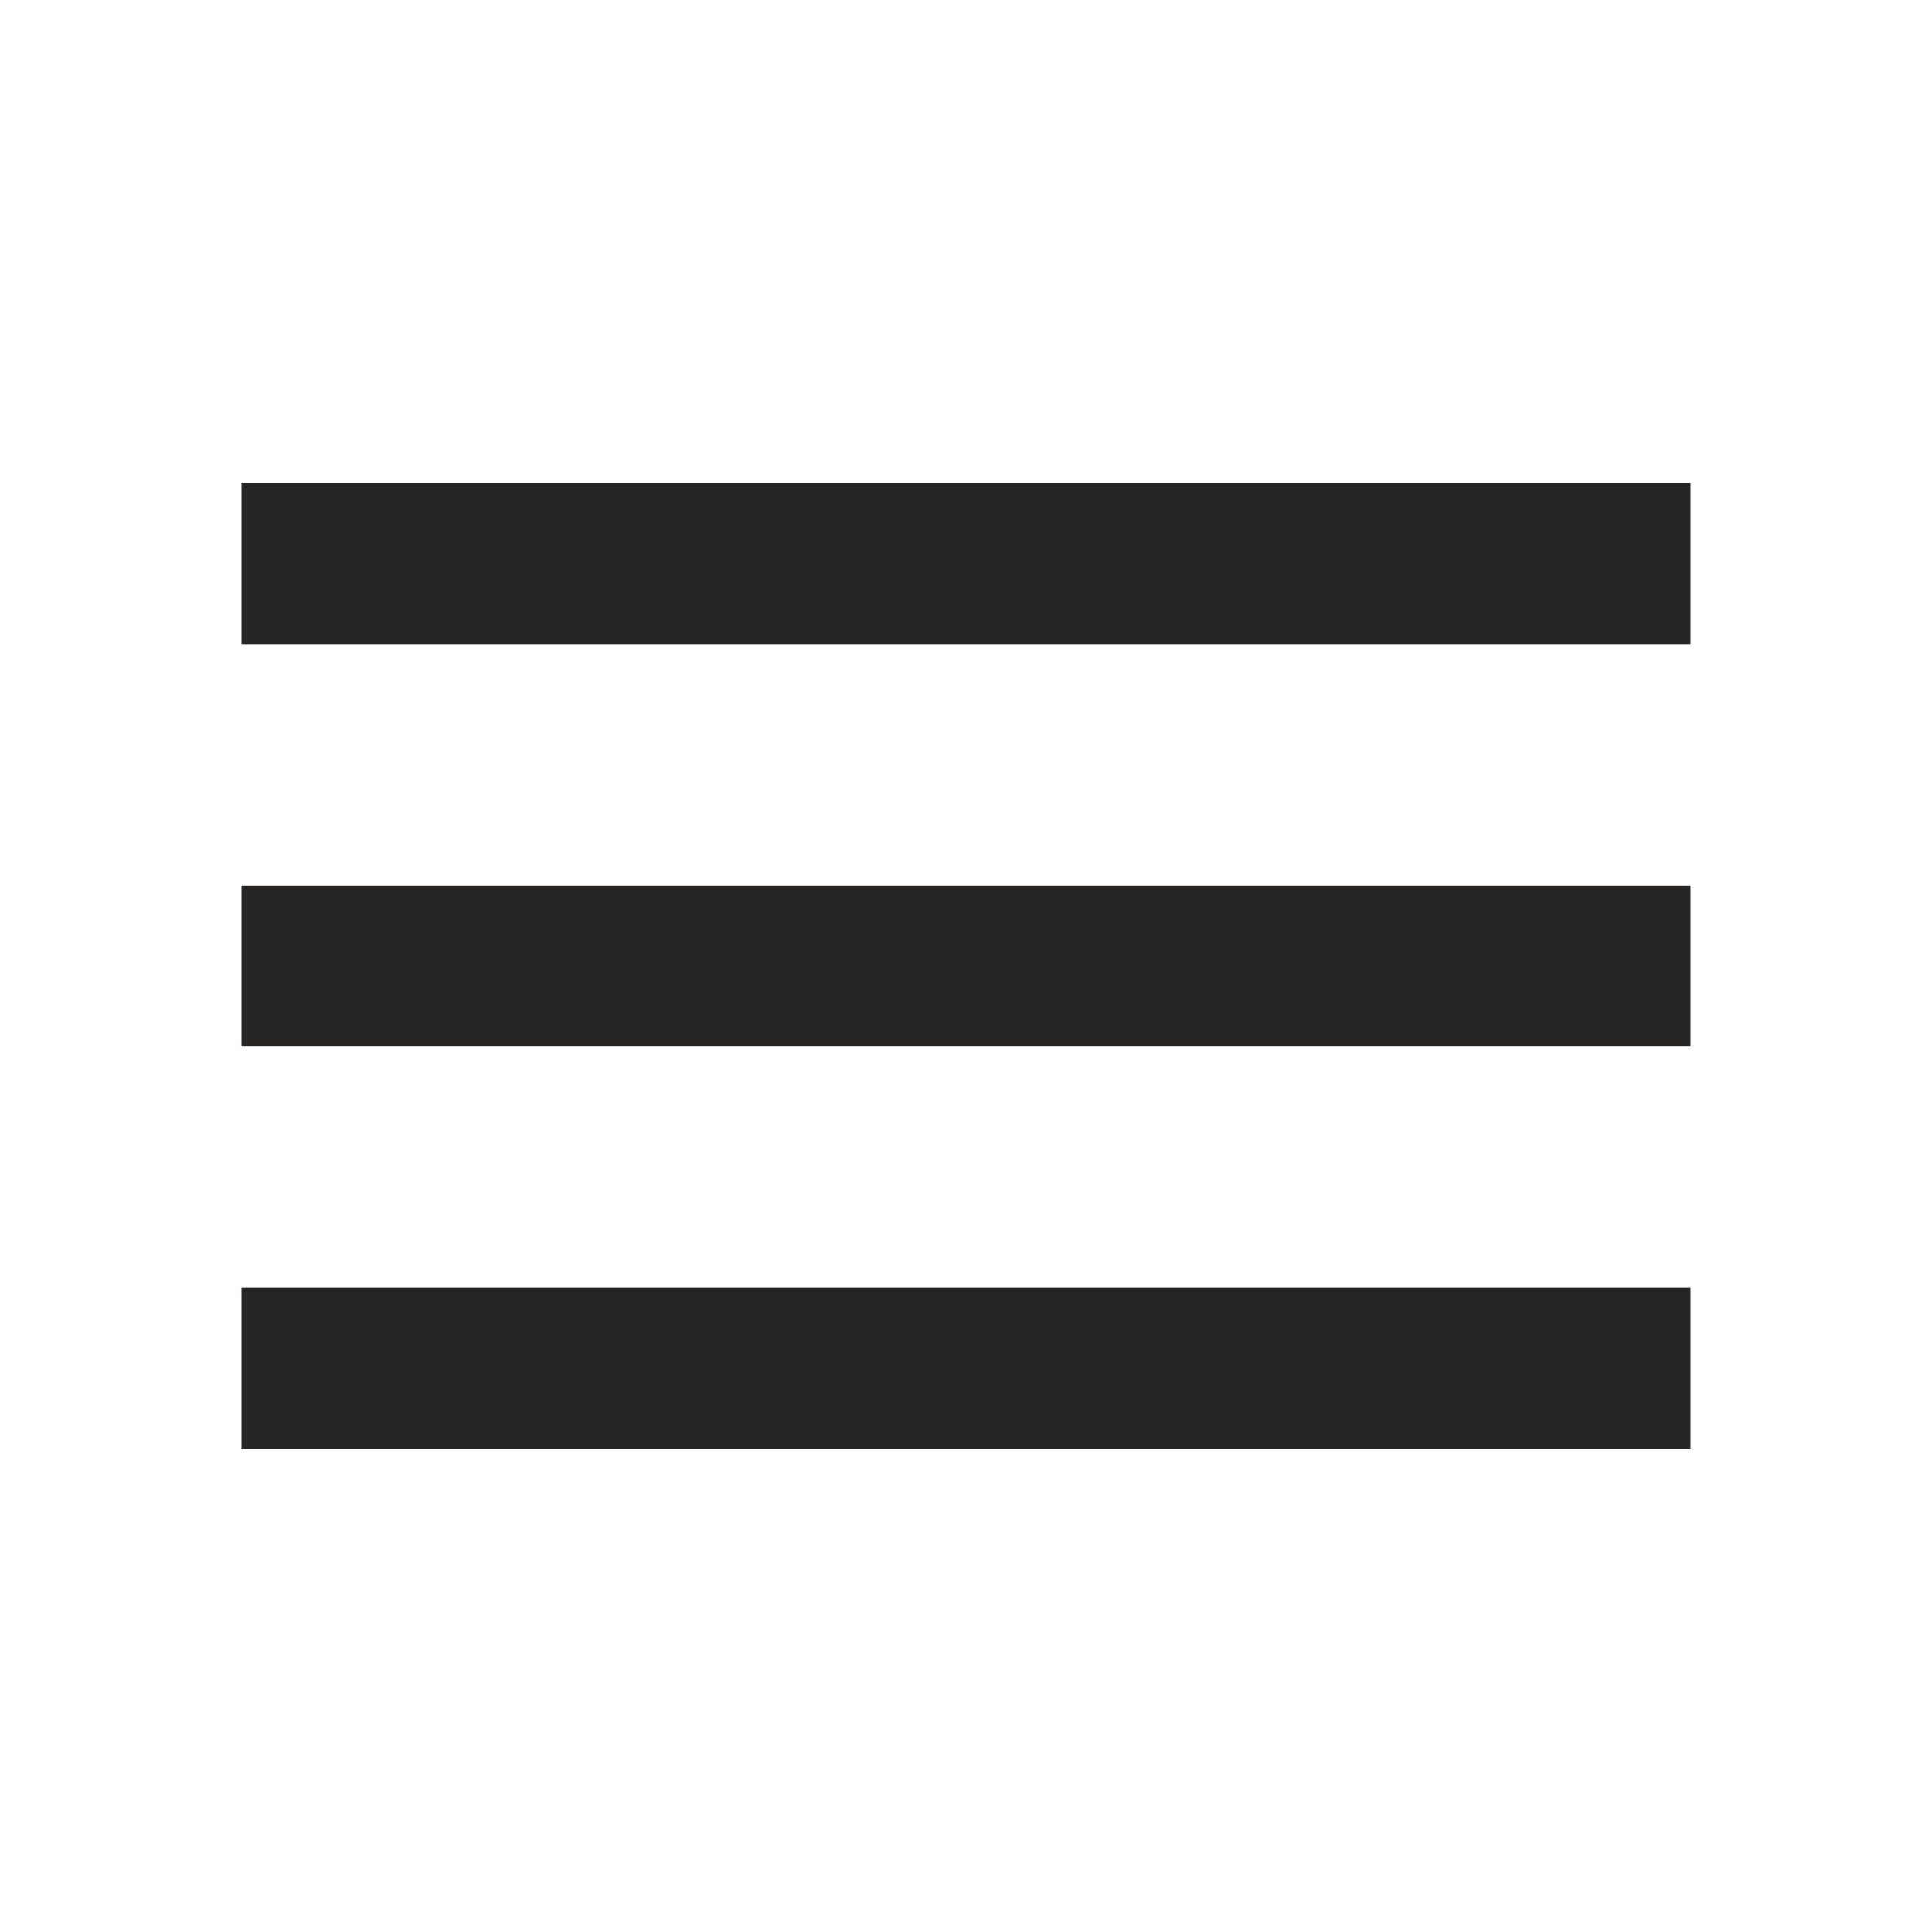
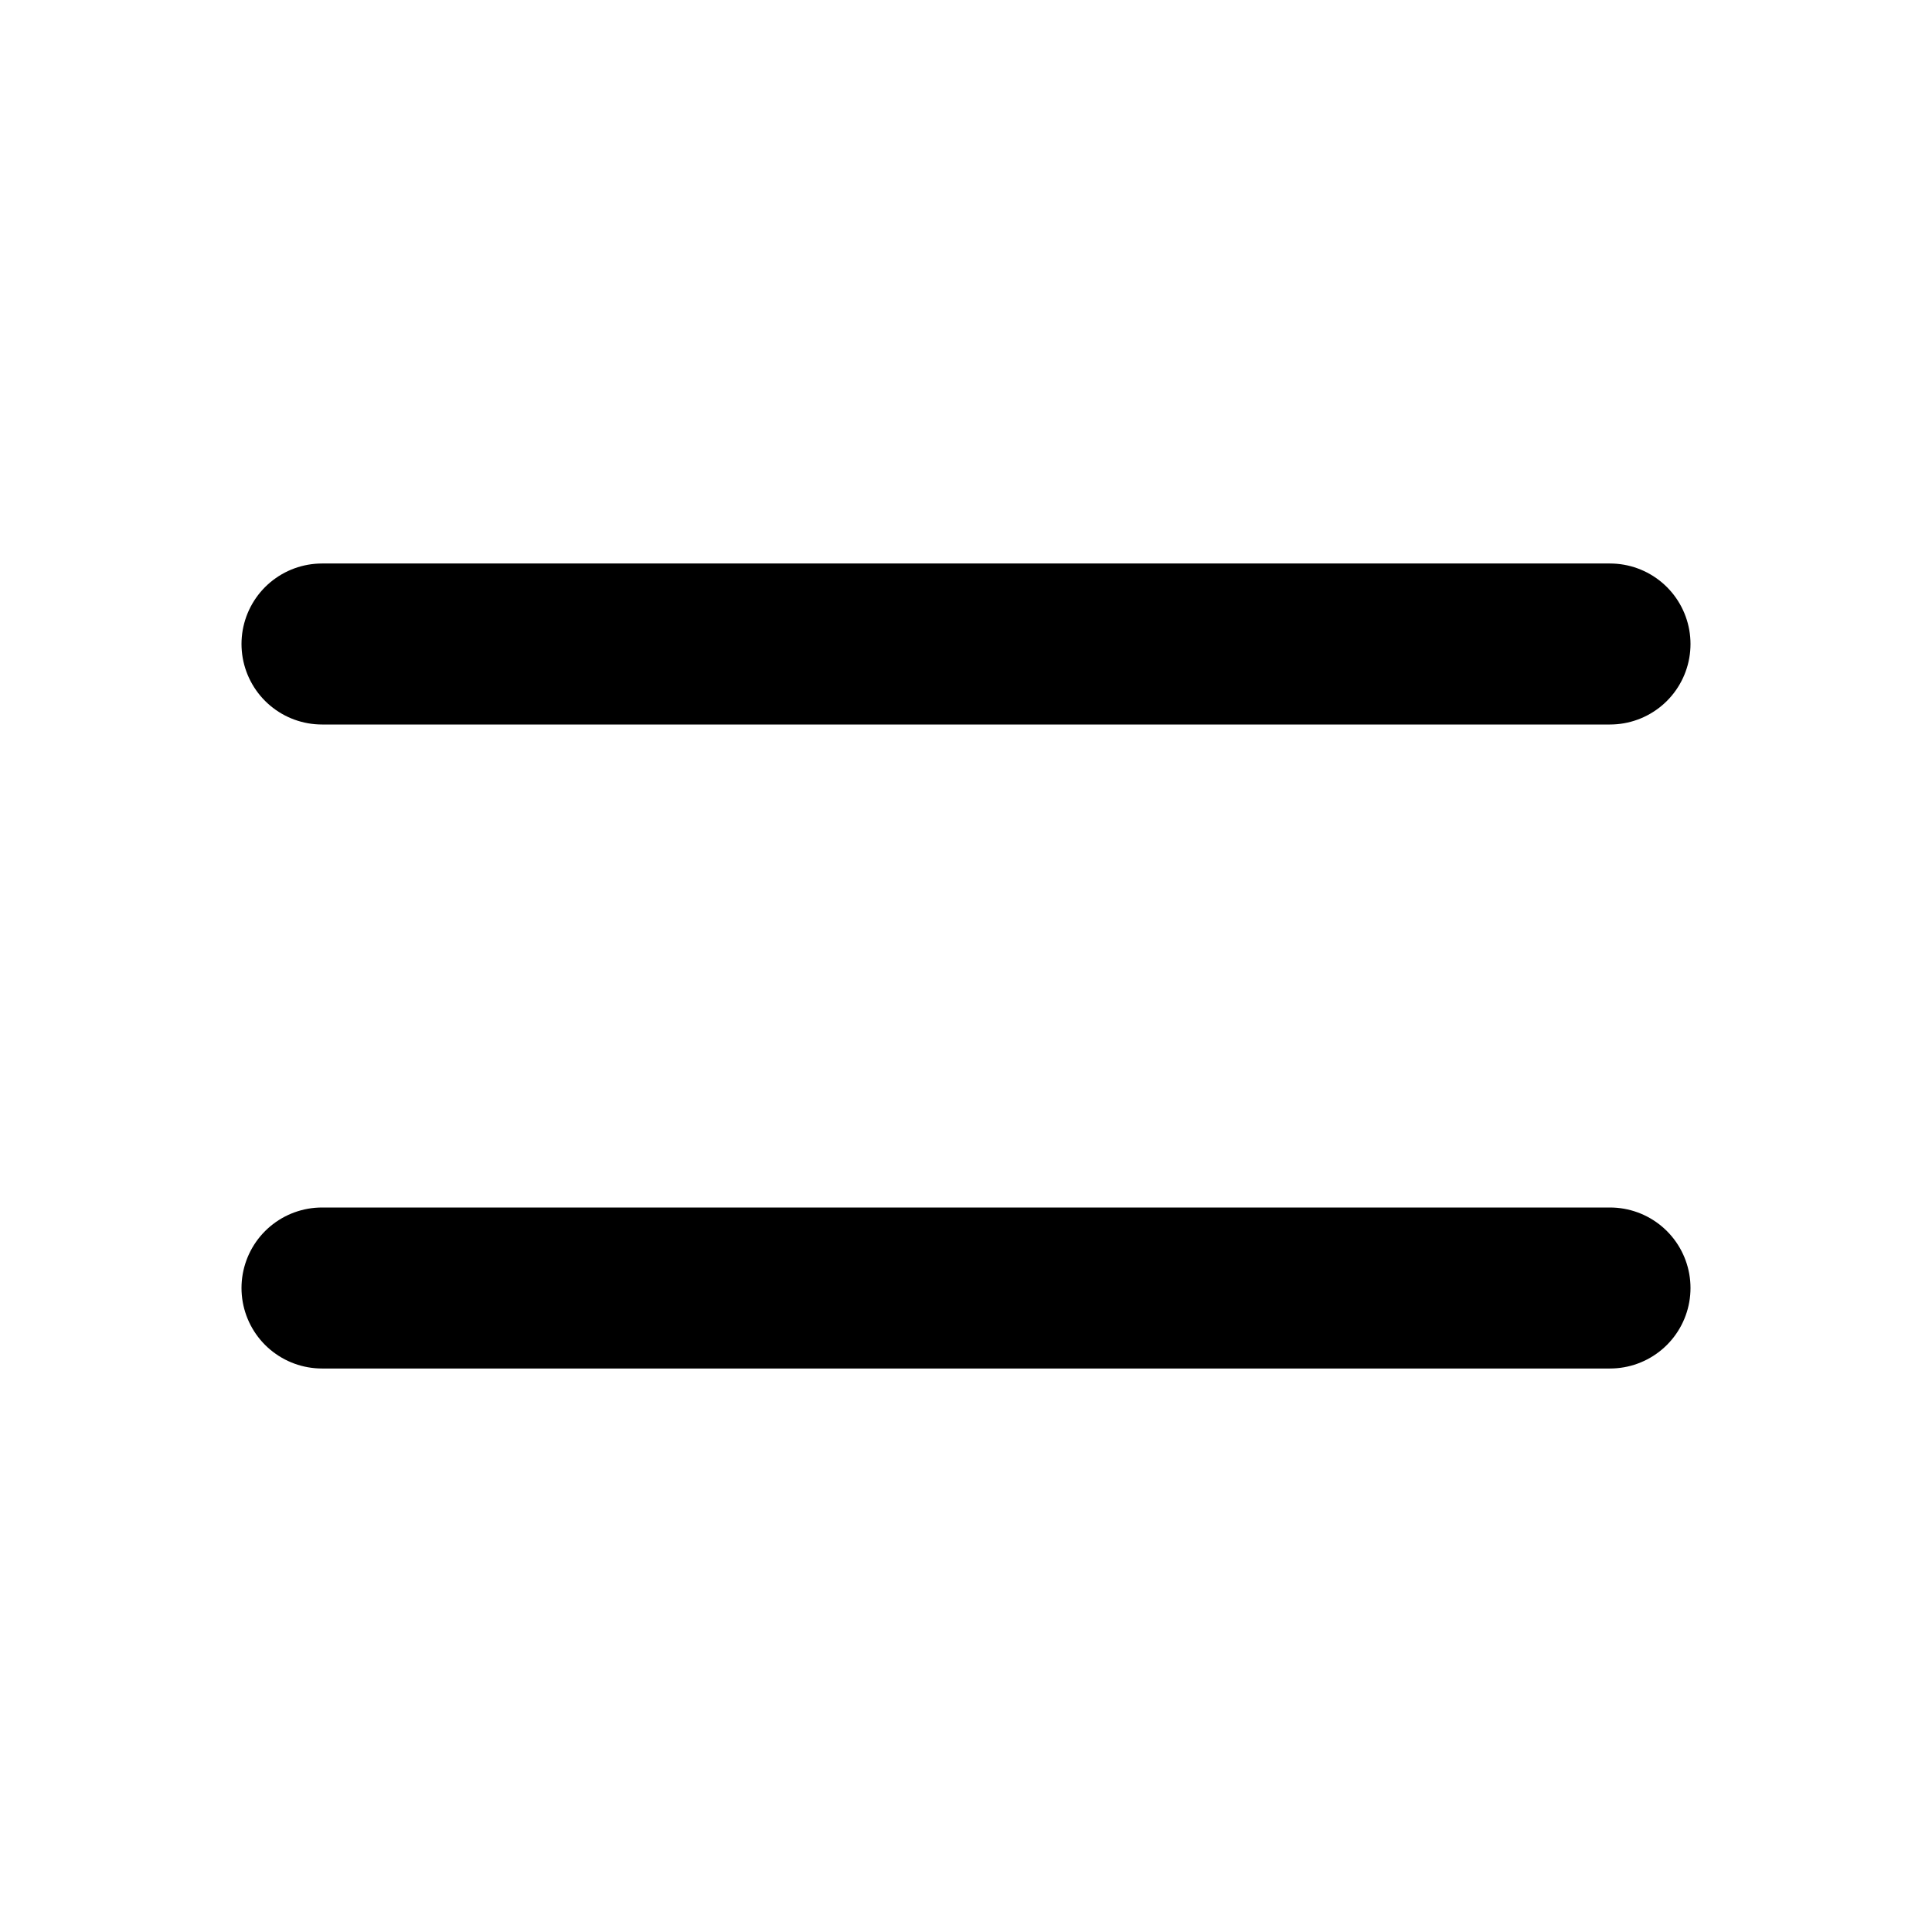
- <svg xmlns="http://www.w3.org/2000/svg" width="24" height="24" fill="none">
-   <mask id="a" width="24" height="24" x="0" y="0" maskUnits="userSpaceOnUse" style="mask-type:alpha">
-     <path fill="#D9D9D9" d="M0 0h24v24H0z" />
-   </mask>
-   <g mask="url(#a)">
-     <path fill="#272424" d="M3 18v-2h18v2H3Zm0-5v-2h18v2H3Zm0-5V6h18v2H3Z" />
-   </g>
+ <svg xmlns="http://www.w3.org/2000/svg" viewBox="0 0 24 24" fill="none">
+   <path d="M4 8H20" stroke="black" stroke-width="2" stroke-linecap="round" stroke-linejoin="round" />
+   <path d="M4 16H20" stroke="black" stroke-width="2" stroke-linecap="round" stroke-linejoin="round" />
</svg>
